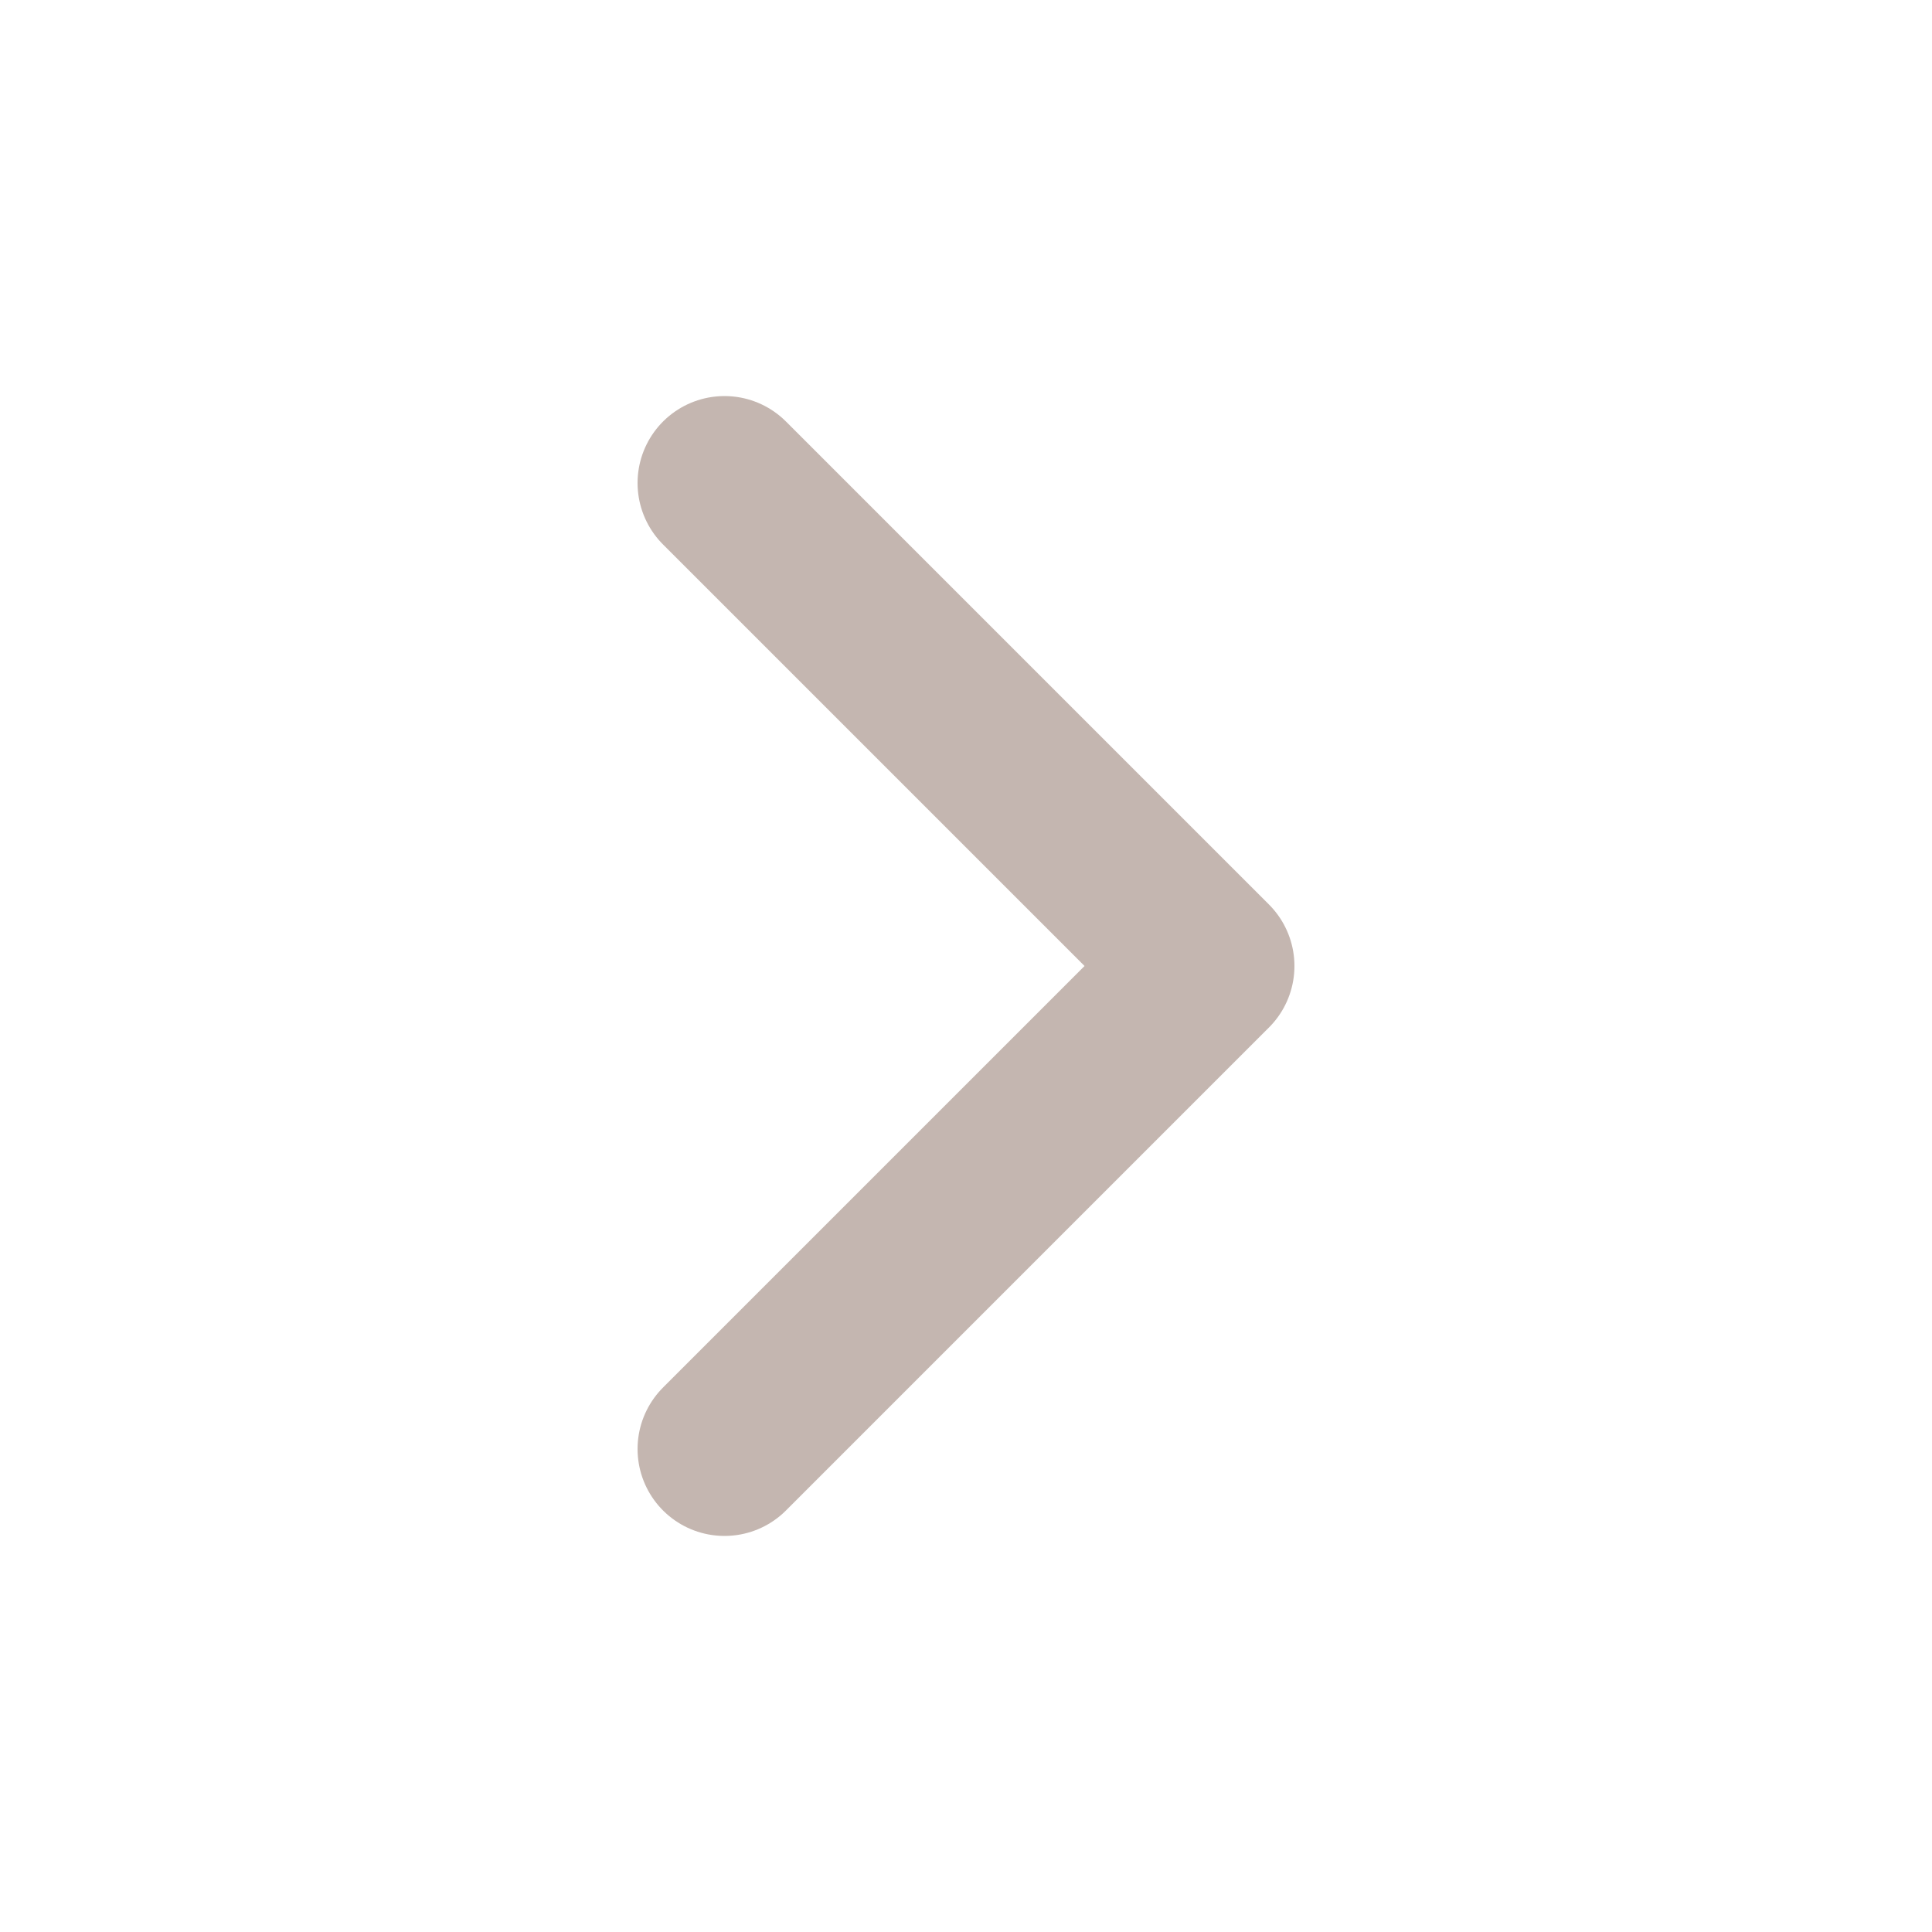
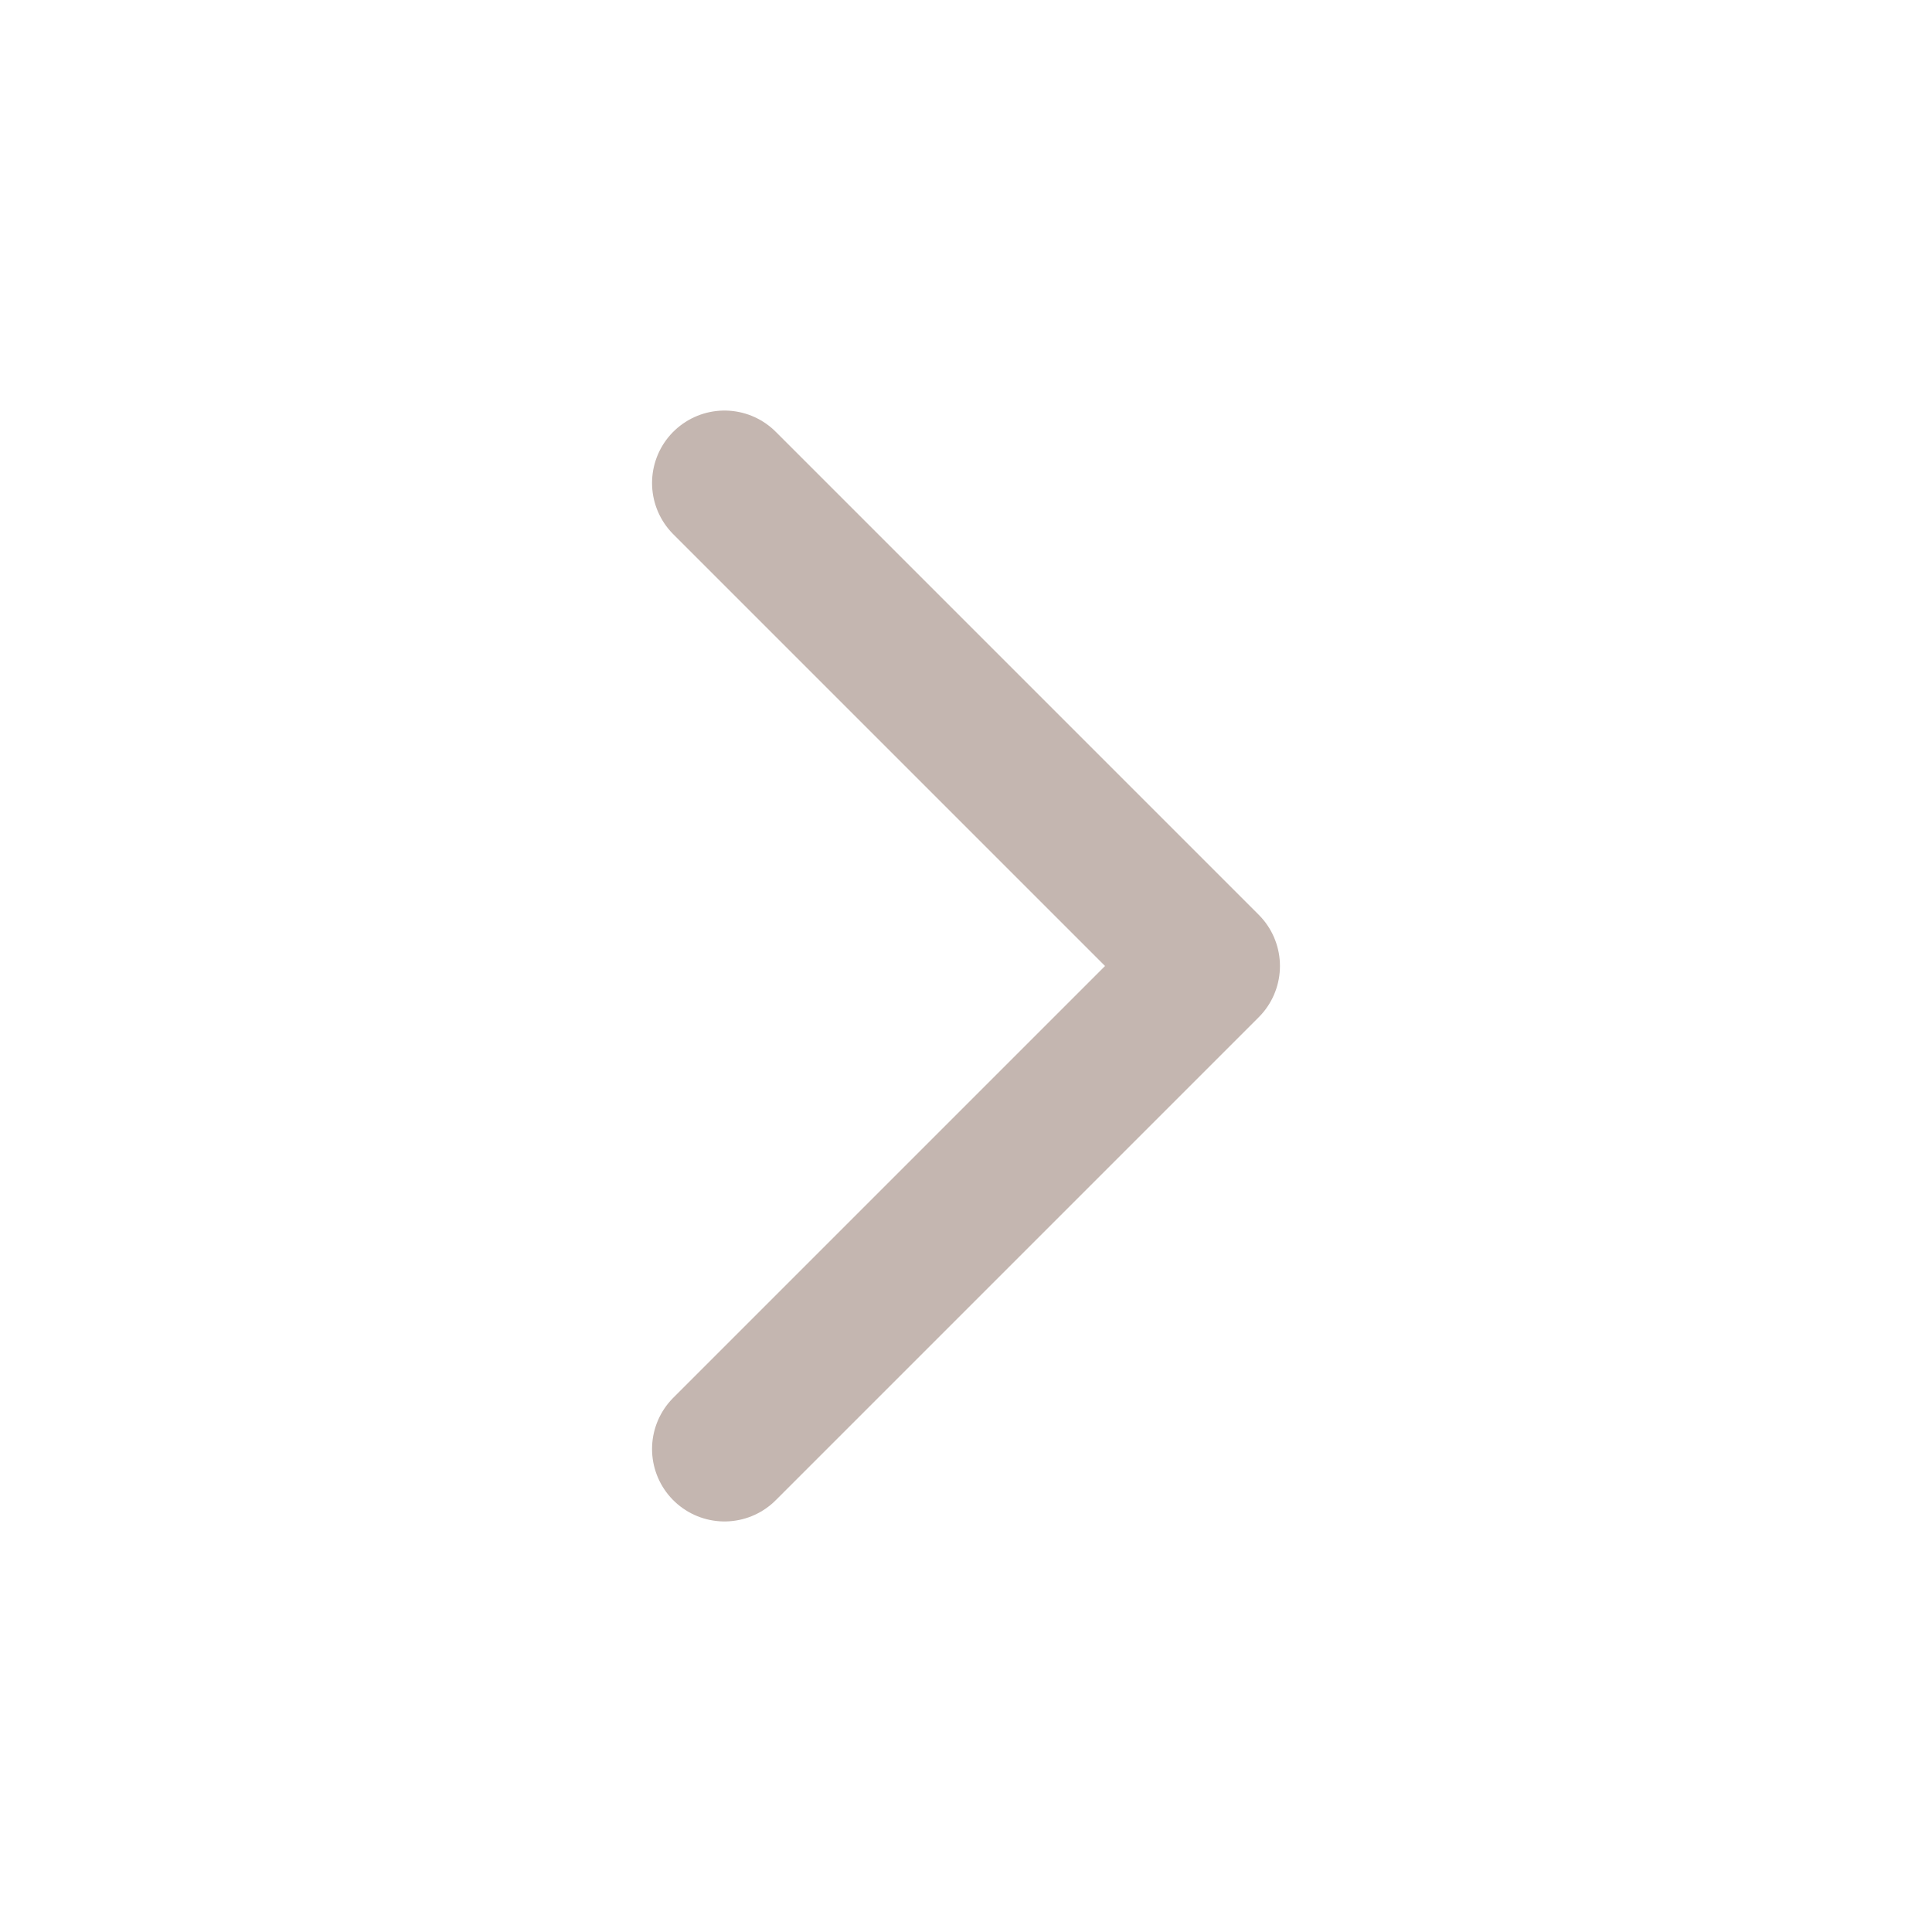
- <svg xmlns="http://www.w3.org/2000/svg" preserveAspectRatio="none" overflow="visible" style="display: block;" width="20" height="20" viewBox="0 0 20 20" fill="none">
-   <g id="icon">
-     <path id="Vector" d="M7.5 5L12.5 10L7.5 15" stroke-width="1.8" stroke-linecap="round" stroke-linejoin="round" stroke="#C4B6B0" />
-   </g>
+ <svg xmlns="http://www.w3.org/2000/svg" width="20" height="20" viewBox="0 0 24 24" fill="none" stroke="#C4B6B0" stroke-width="1.8" stroke-linecap="round" stroke-linejoin="round">
+   <path d="M9 6l6 6-6 6" />
</svg>
